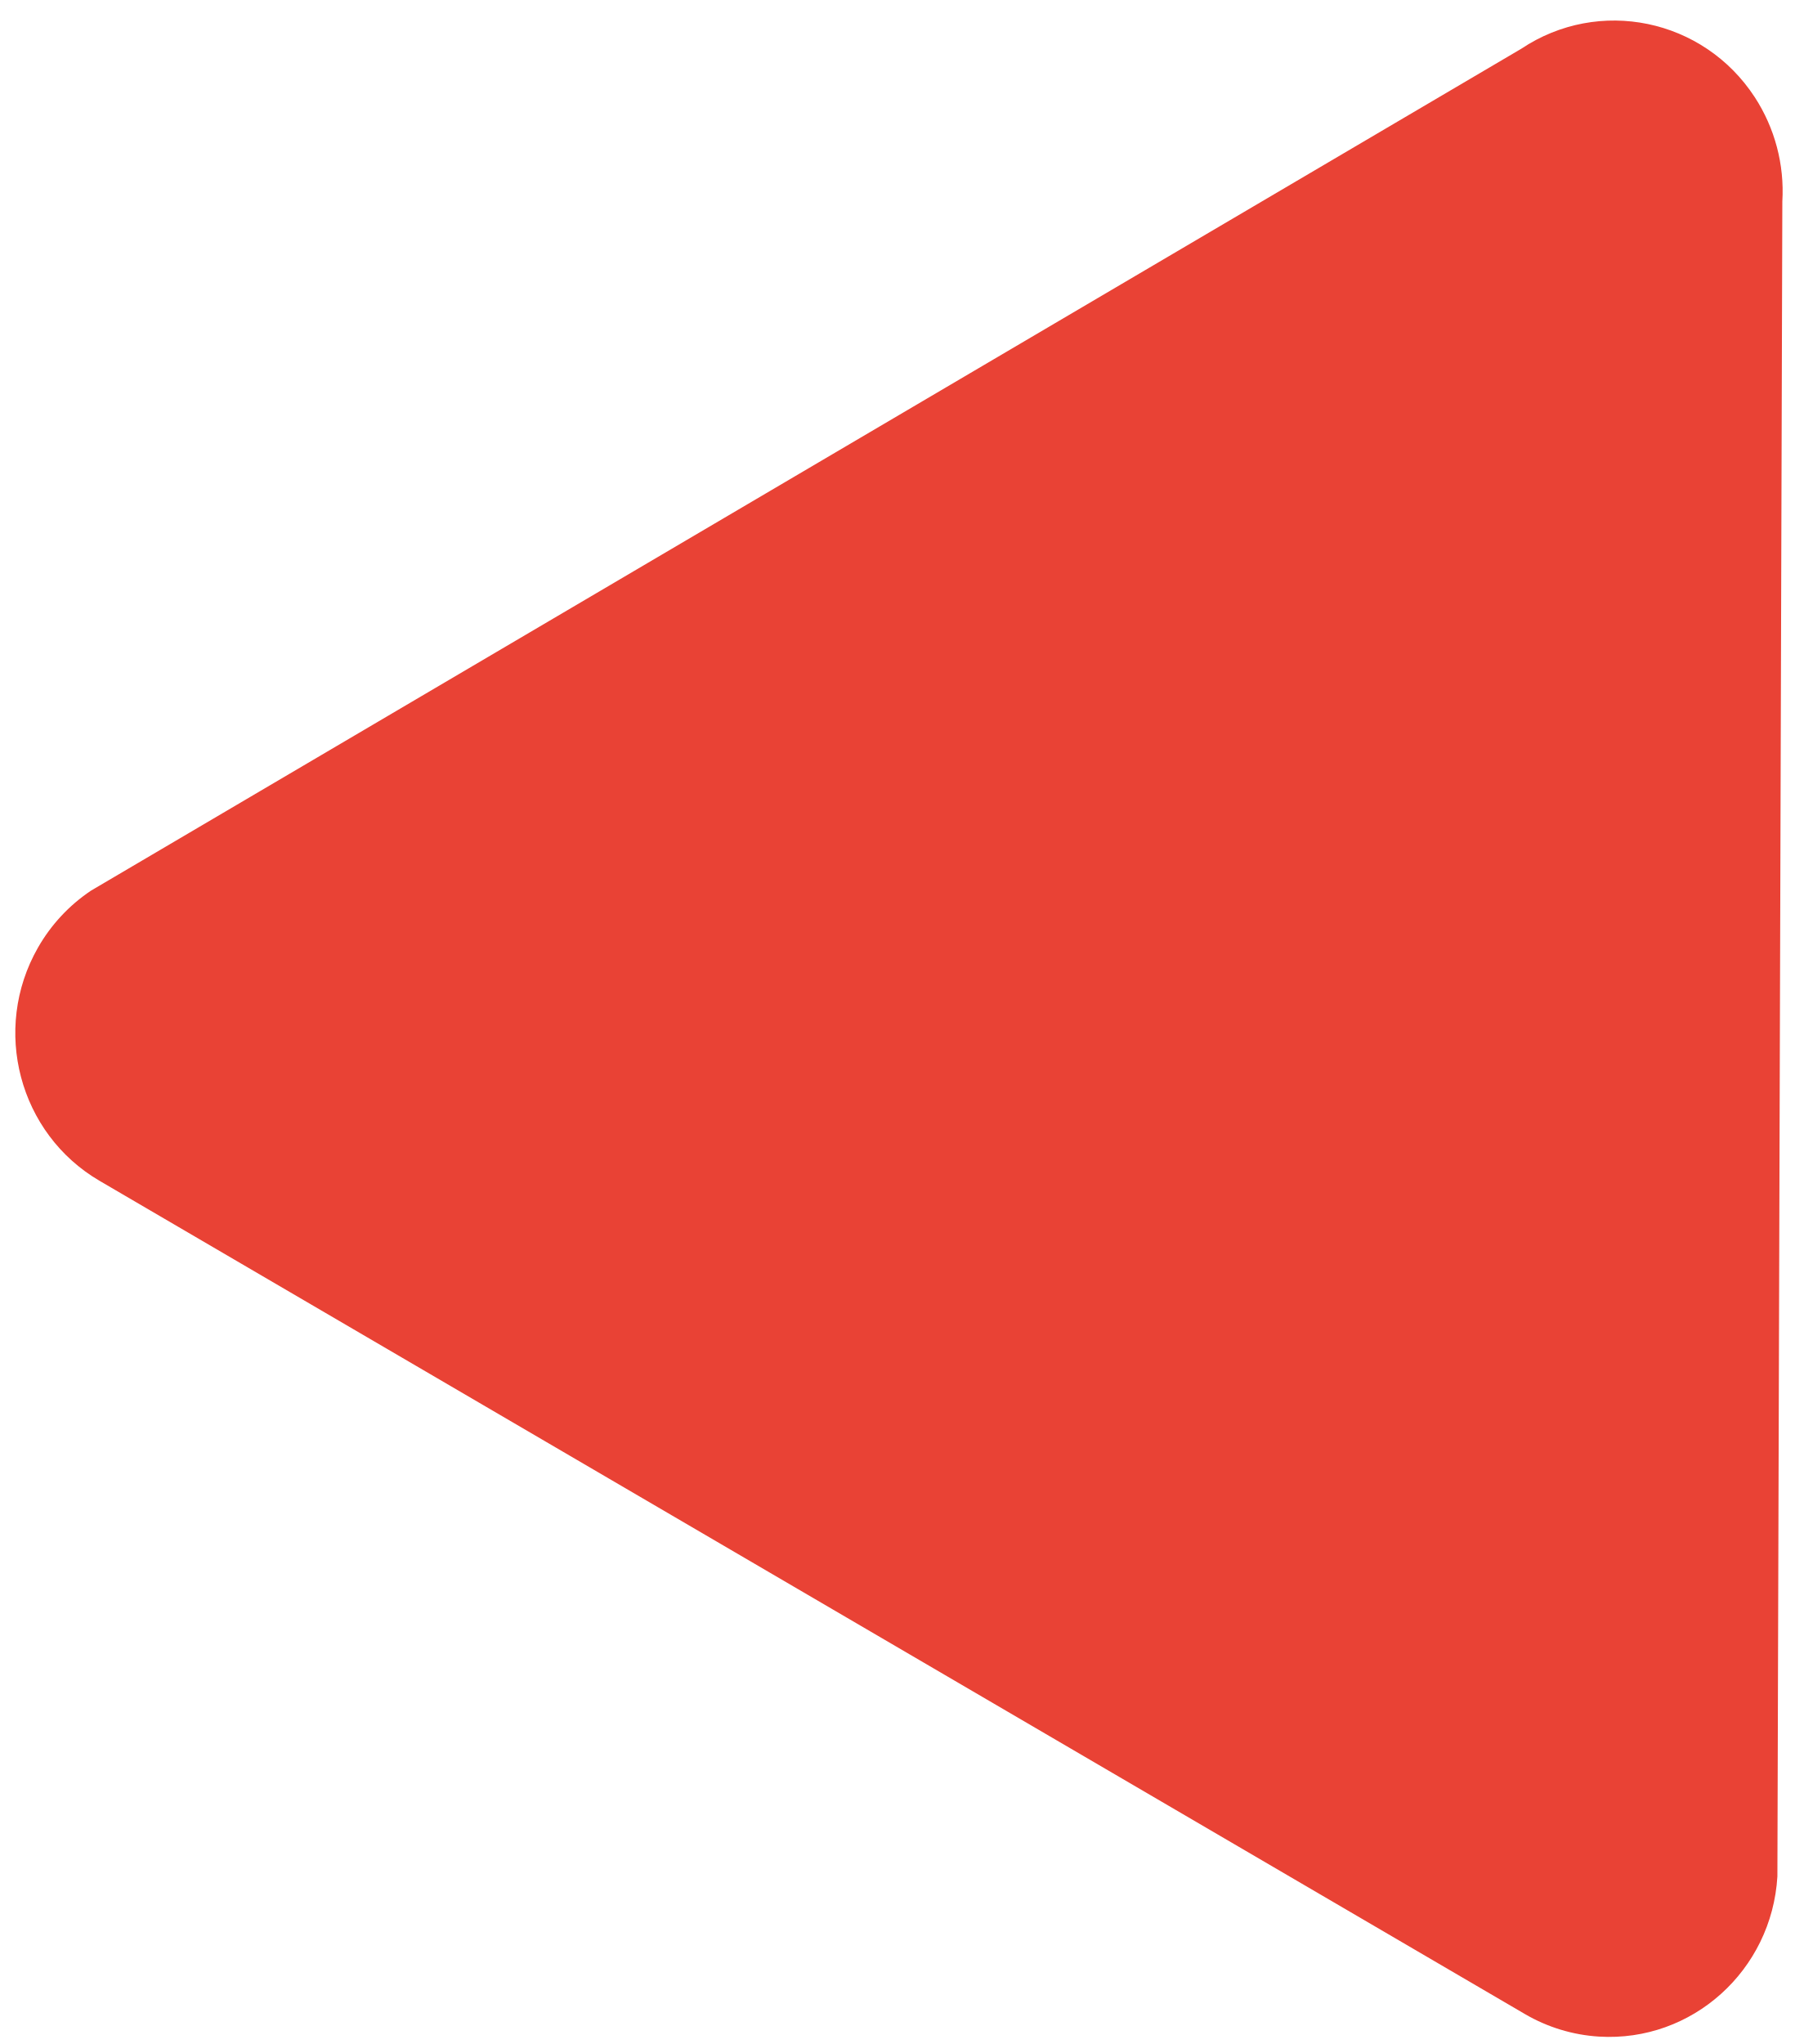
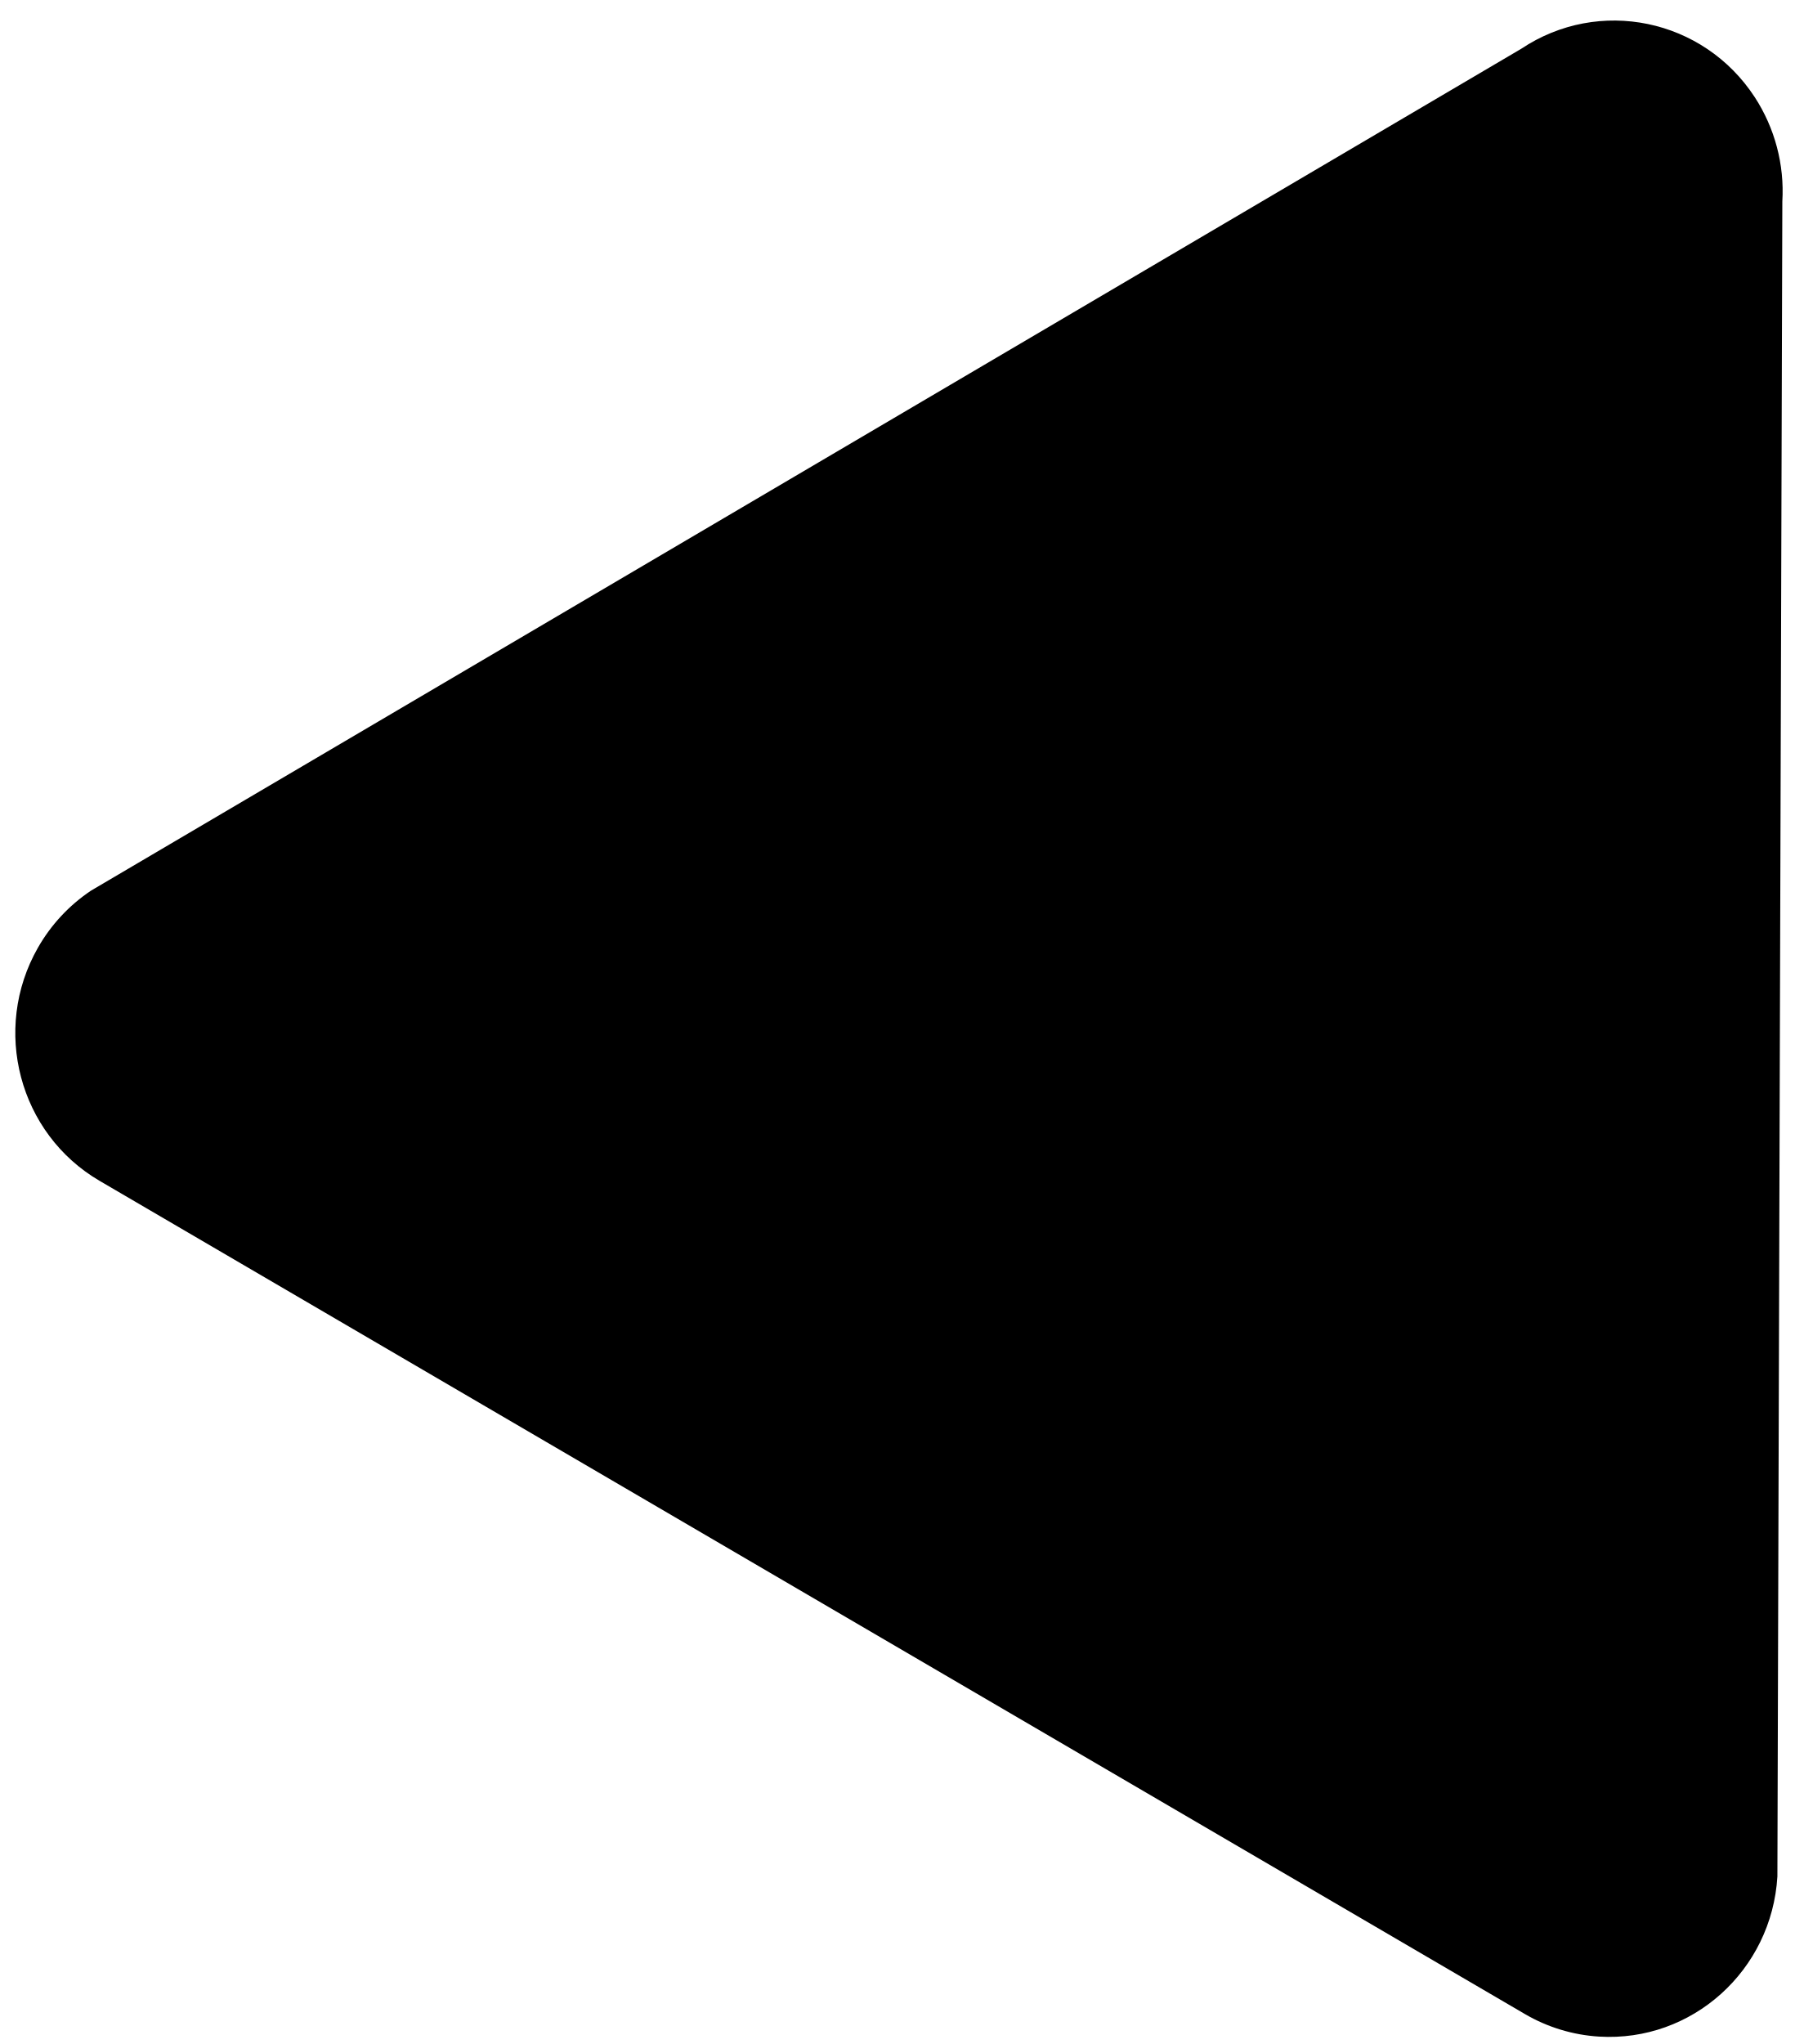
<svg xmlns="http://www.w3.org/2000/svg" width="65" height="74">
-   <path fill="#E94235" fill-rule="evenodd" d="M64.543 7.293l-.179 60.641c-.202 3.407-3.093 6.003-6.458 5.798a6.05 6.05 0 0 1-2.686-.817L3.607 42.751c-2.92-1.706-3.92-5.485-2.234-8.44a6.149 6.149 0 0 1 1.923-2.067l51.79-30.477c2.814-1.88 6.6-1.096 8.458 1.751a6.236 6.236 0 0 1 .999 3.775z" />
+   <path fill-rule="evenodd" d="M64.543 7.293l-.179 60.641c-.202 3.407-3.093 6.003-6.458 5.798a6.05 6.05 0 0 1-2.686-.817L3.607 42.751c-2.92-1.706-3.92-5.485-2.234-8.44a6.149 6.149 0 0 1 1.923-2.067l51.79-30.477c2.814-1.88 6.6-1.096 8.458 1.751a6.236 6.236 0 0 1 .999 3.775z" />
</svg>
